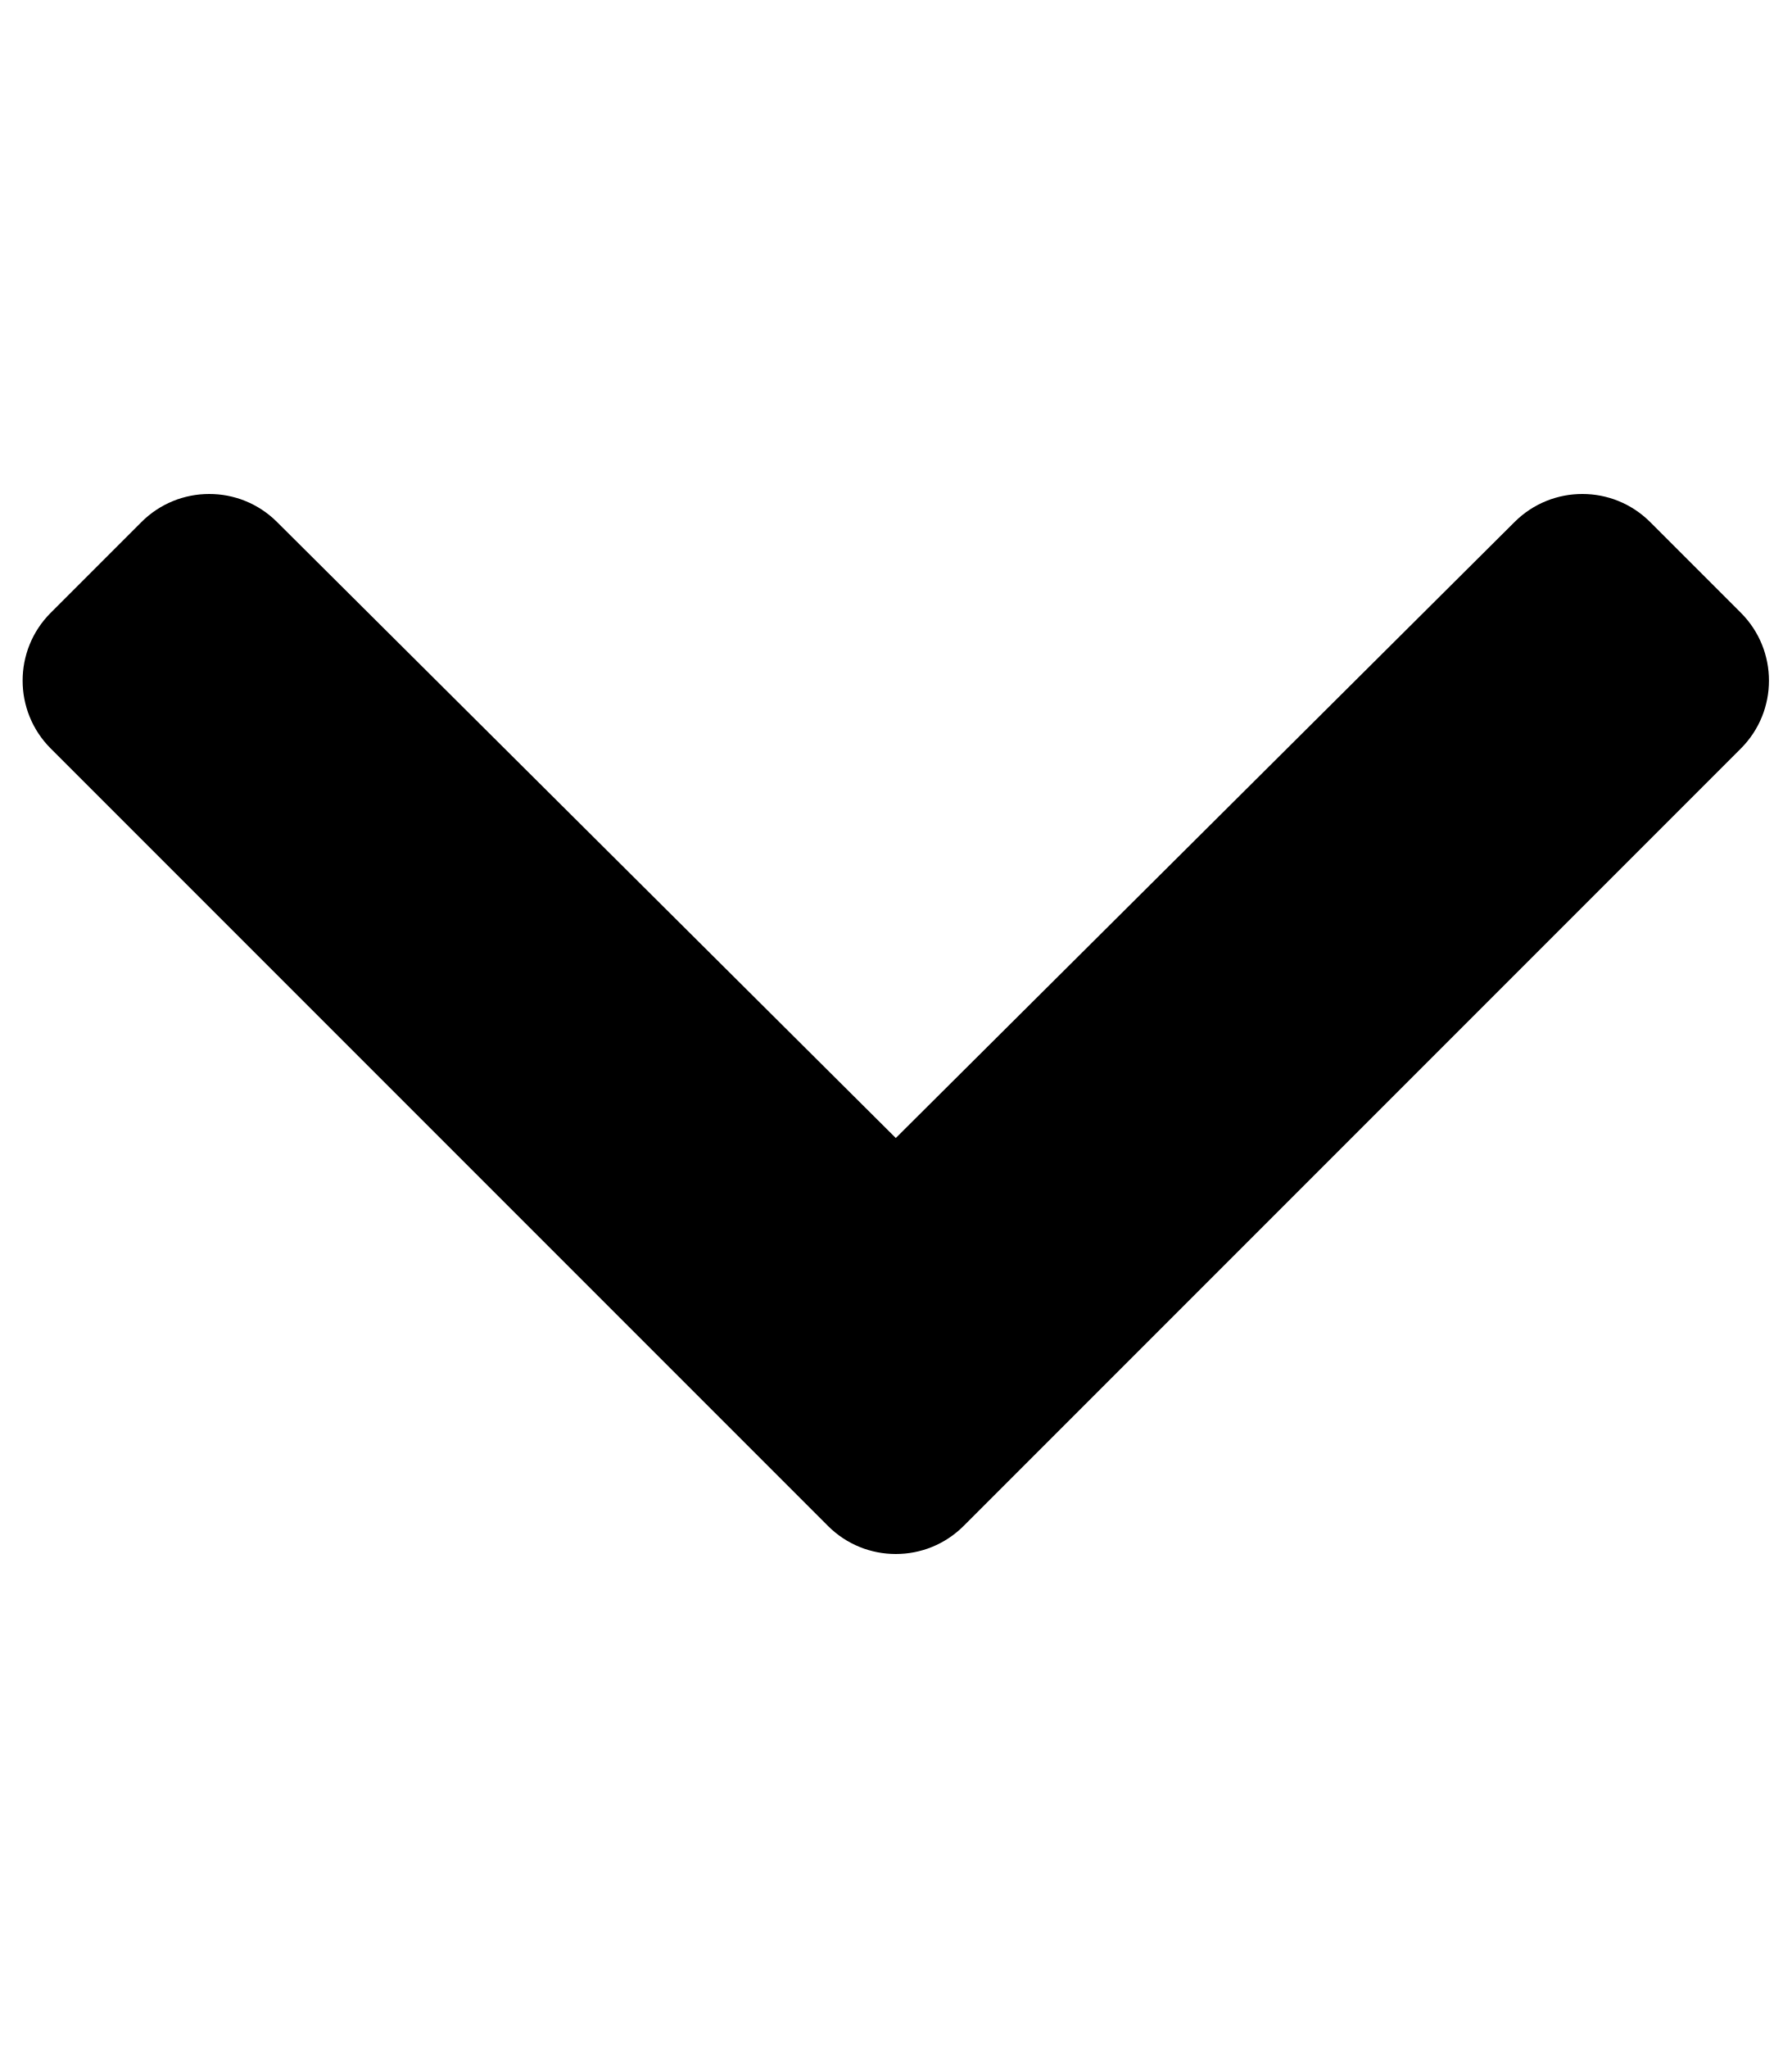
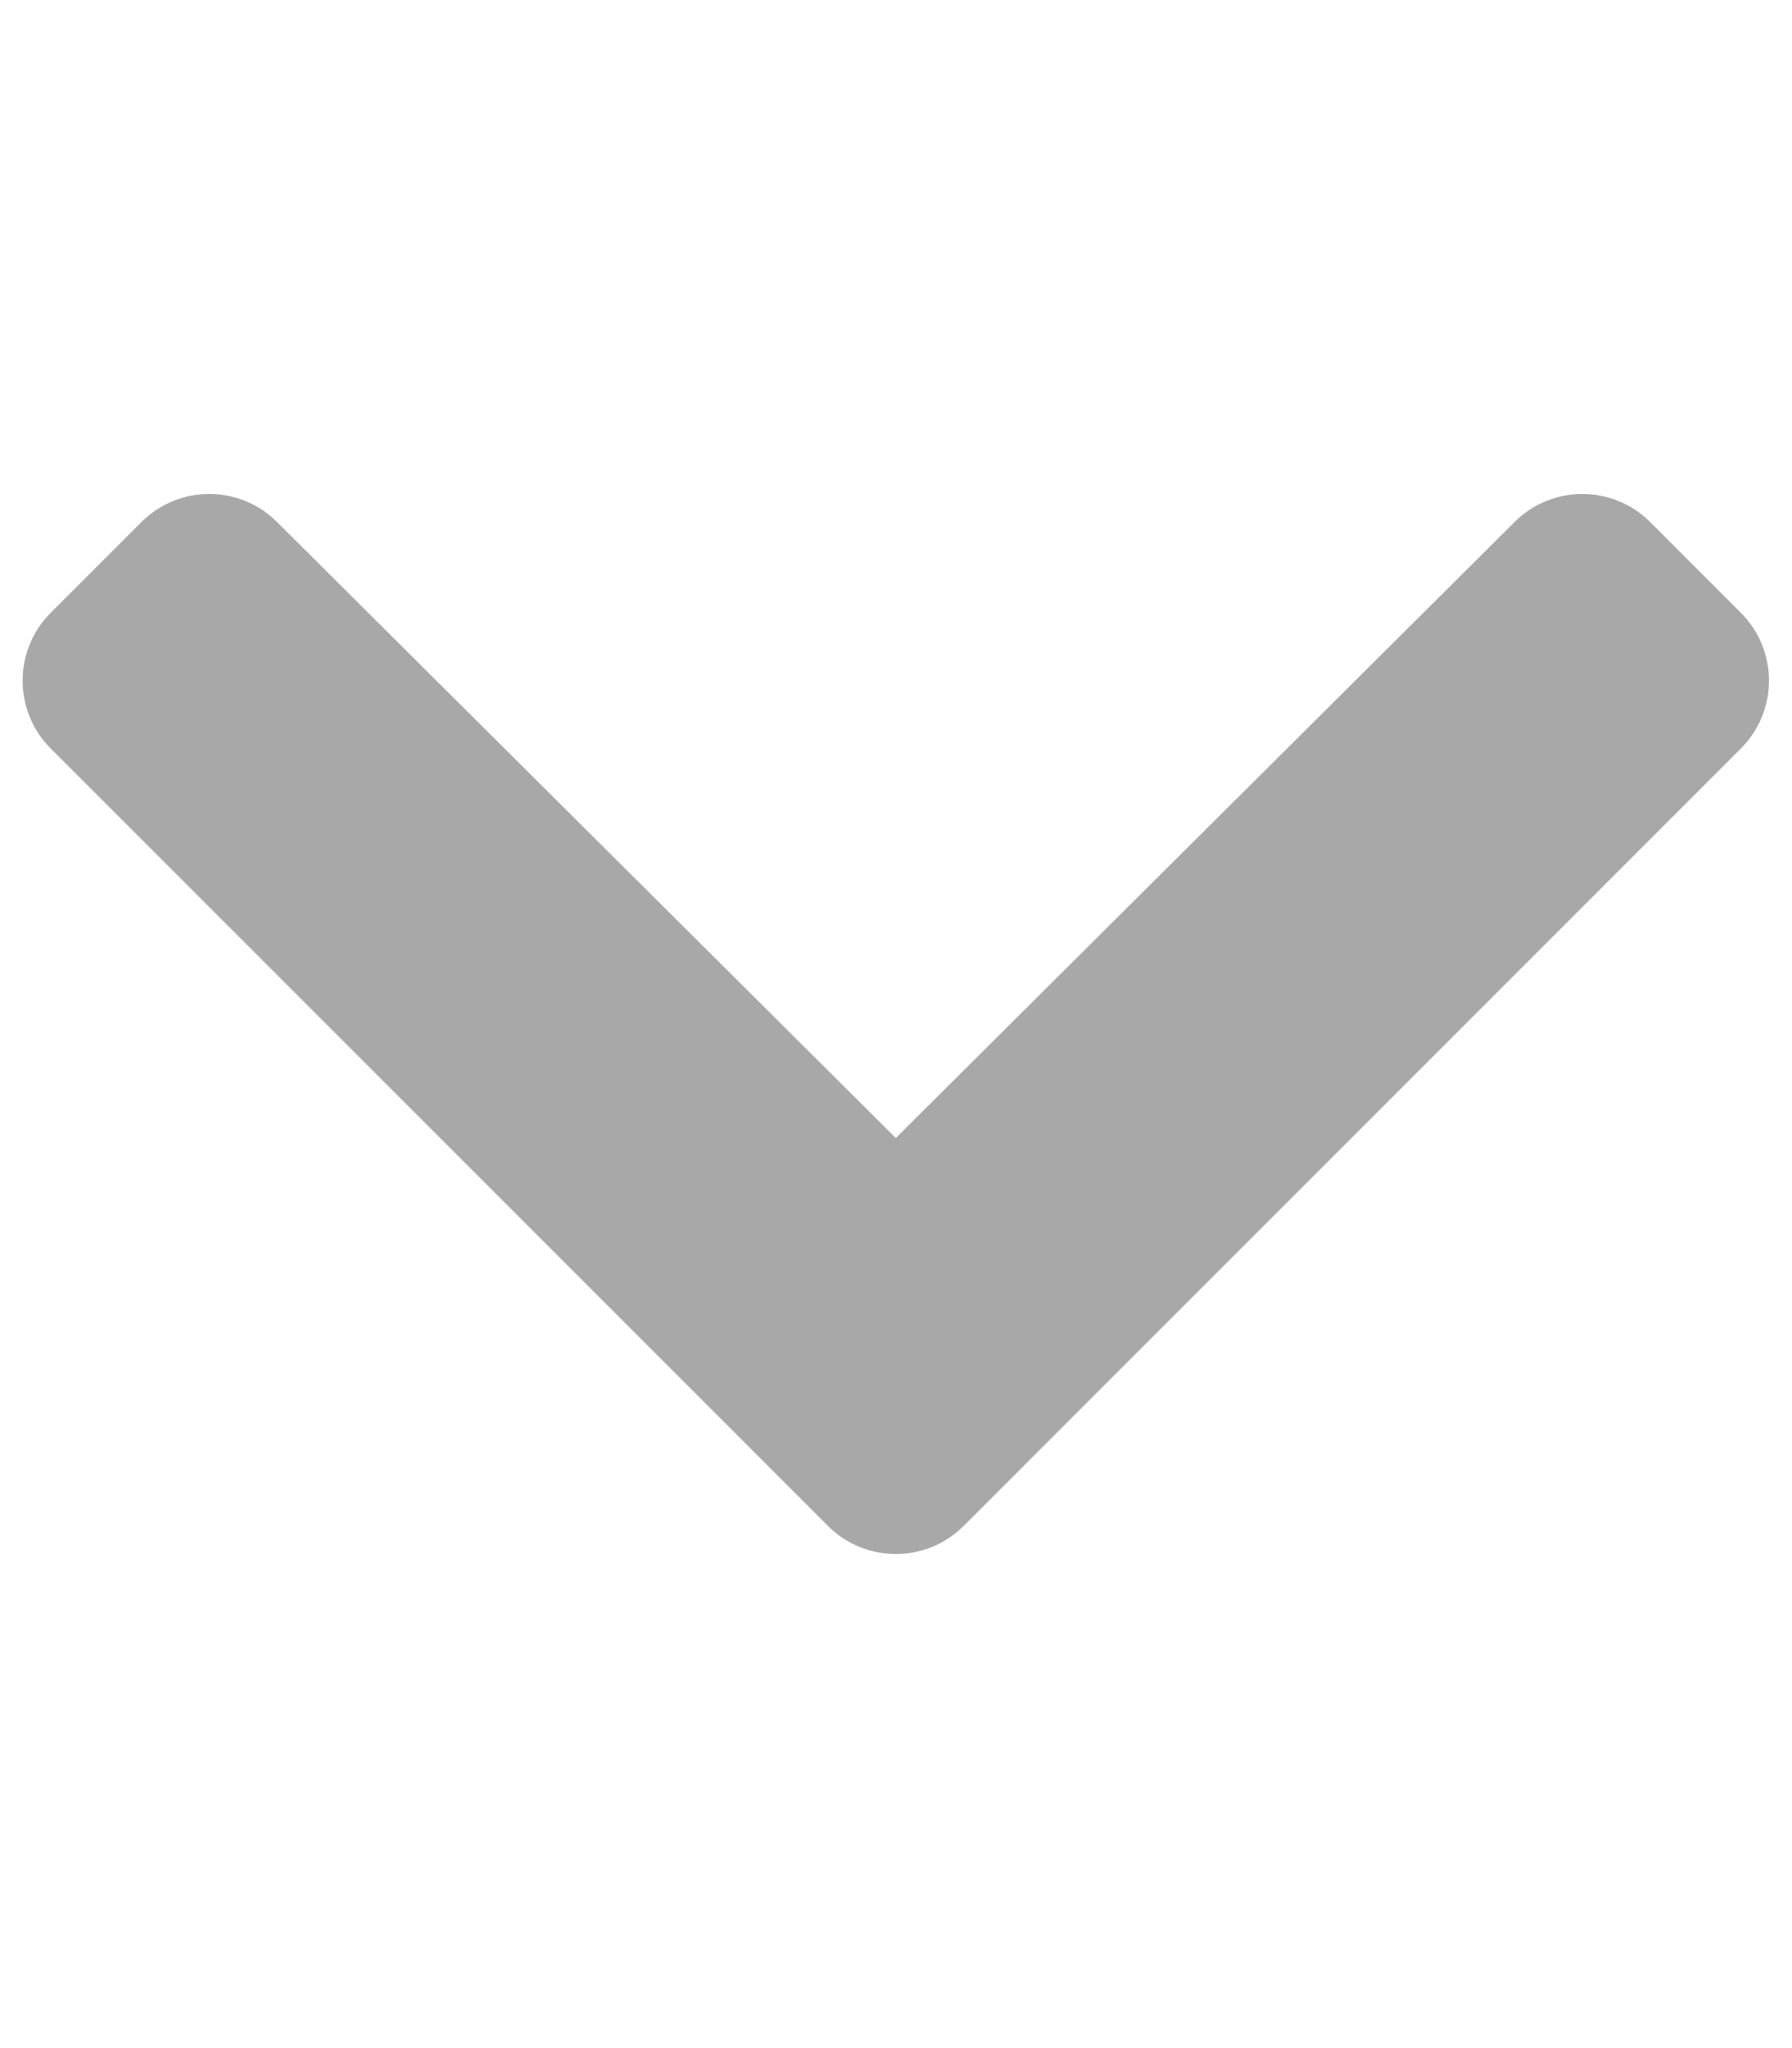
<svg xmlns="http://www.w3.org/2000/svg" aria-hidden="true" focusable="false" data-prefix="fas" data-icon="chevron-down" class="svg-inline--fa fa-chevron-down fa-w-14" role="img" viewBox="0 0 448 512">
-   <path fill="currentColor" d="M207.029 381.476L12.686 187.132c-9.373-9.373-9.373-24.569 0-33.941l22.667-22.667c9.357-9.357 24.522-9.375 33.901-.04L224 284.505l154.745-154.021c9.379-9.335 24.544-9.317 33.901.04l22.667 22.667c9.373 9.373 9.373 24.569 0 33.941L240.971 381.476c-9.373 9.372-24.569 9.372-33.942 0z" />
+   <path fill="#a8a8a8" d="M207.029 381.476L12.686 187.132c-9.373-9.373-9.373-24.569 0-33.941l22.667-22.667c9.357-9.357 24.522-9.375 33.901-.04L224 284.505l154.745-154.021c9.379-9.335 24.544-9.317 33.901.04l22.667 22.667c9.373 9.373 9.373 24.569 0 33.941L240.971 381.476c-9.373 9.372-24.569 9.372-33.942 0z" />
</svg>
